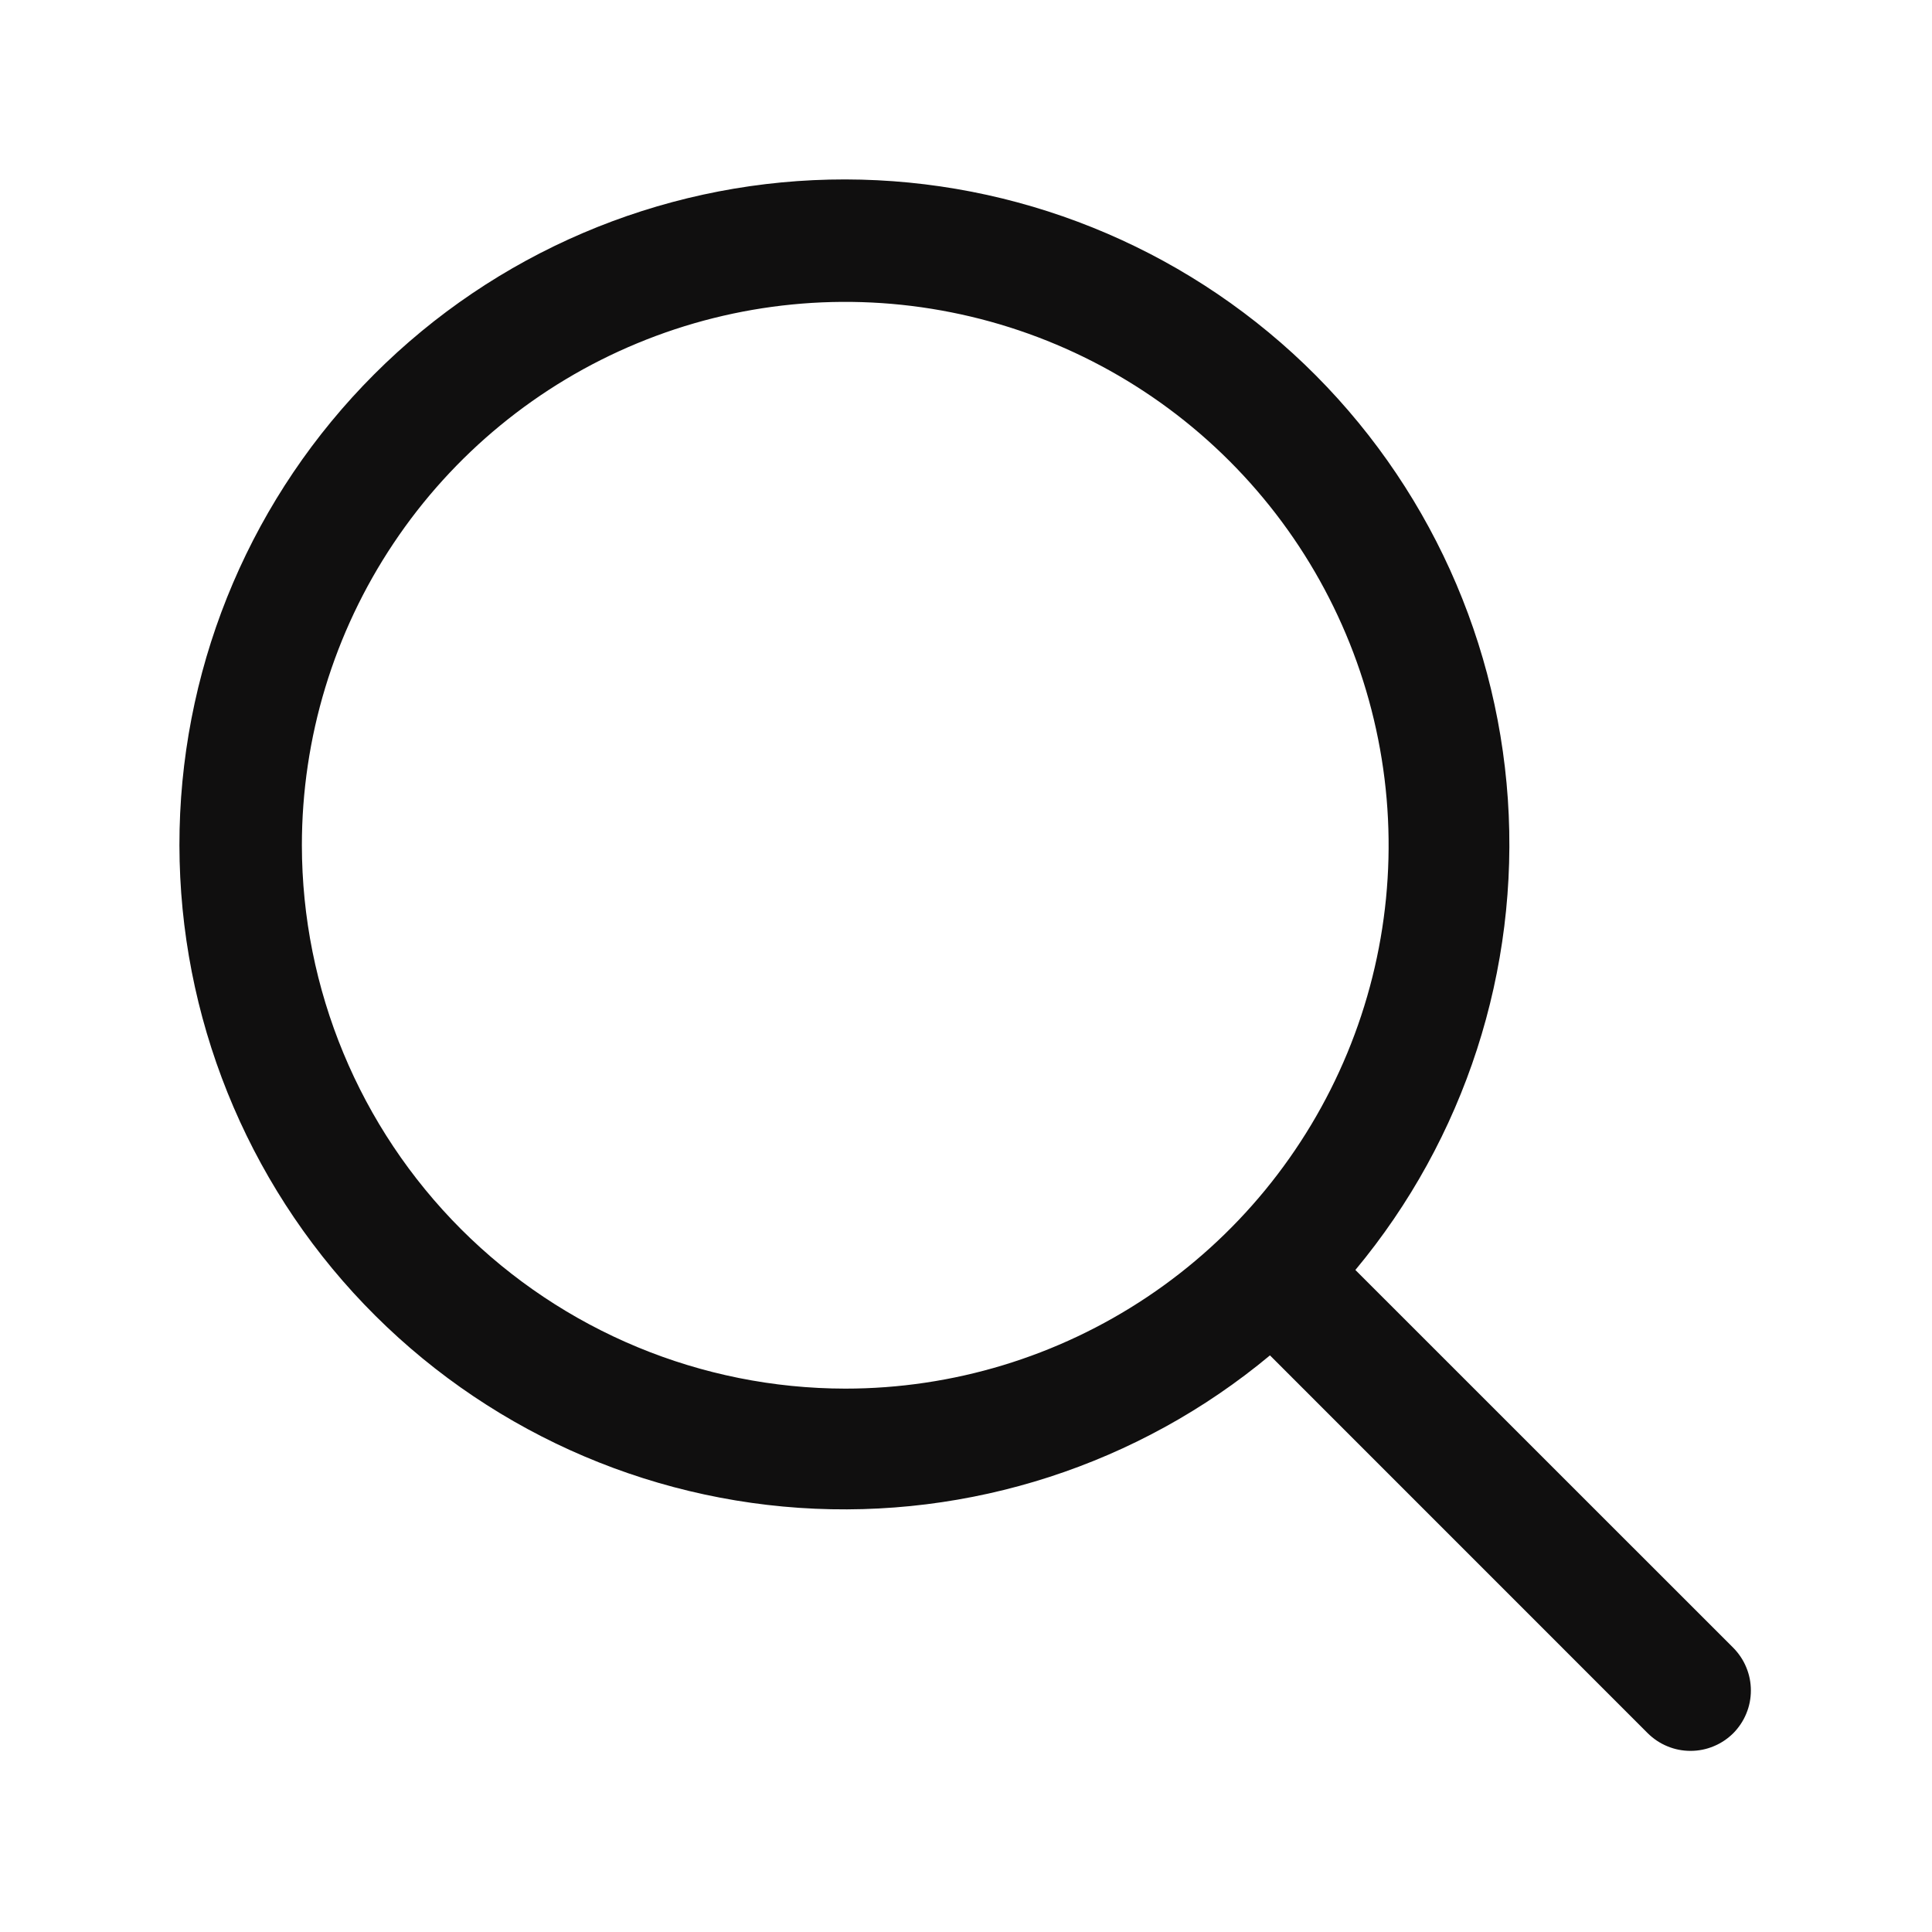
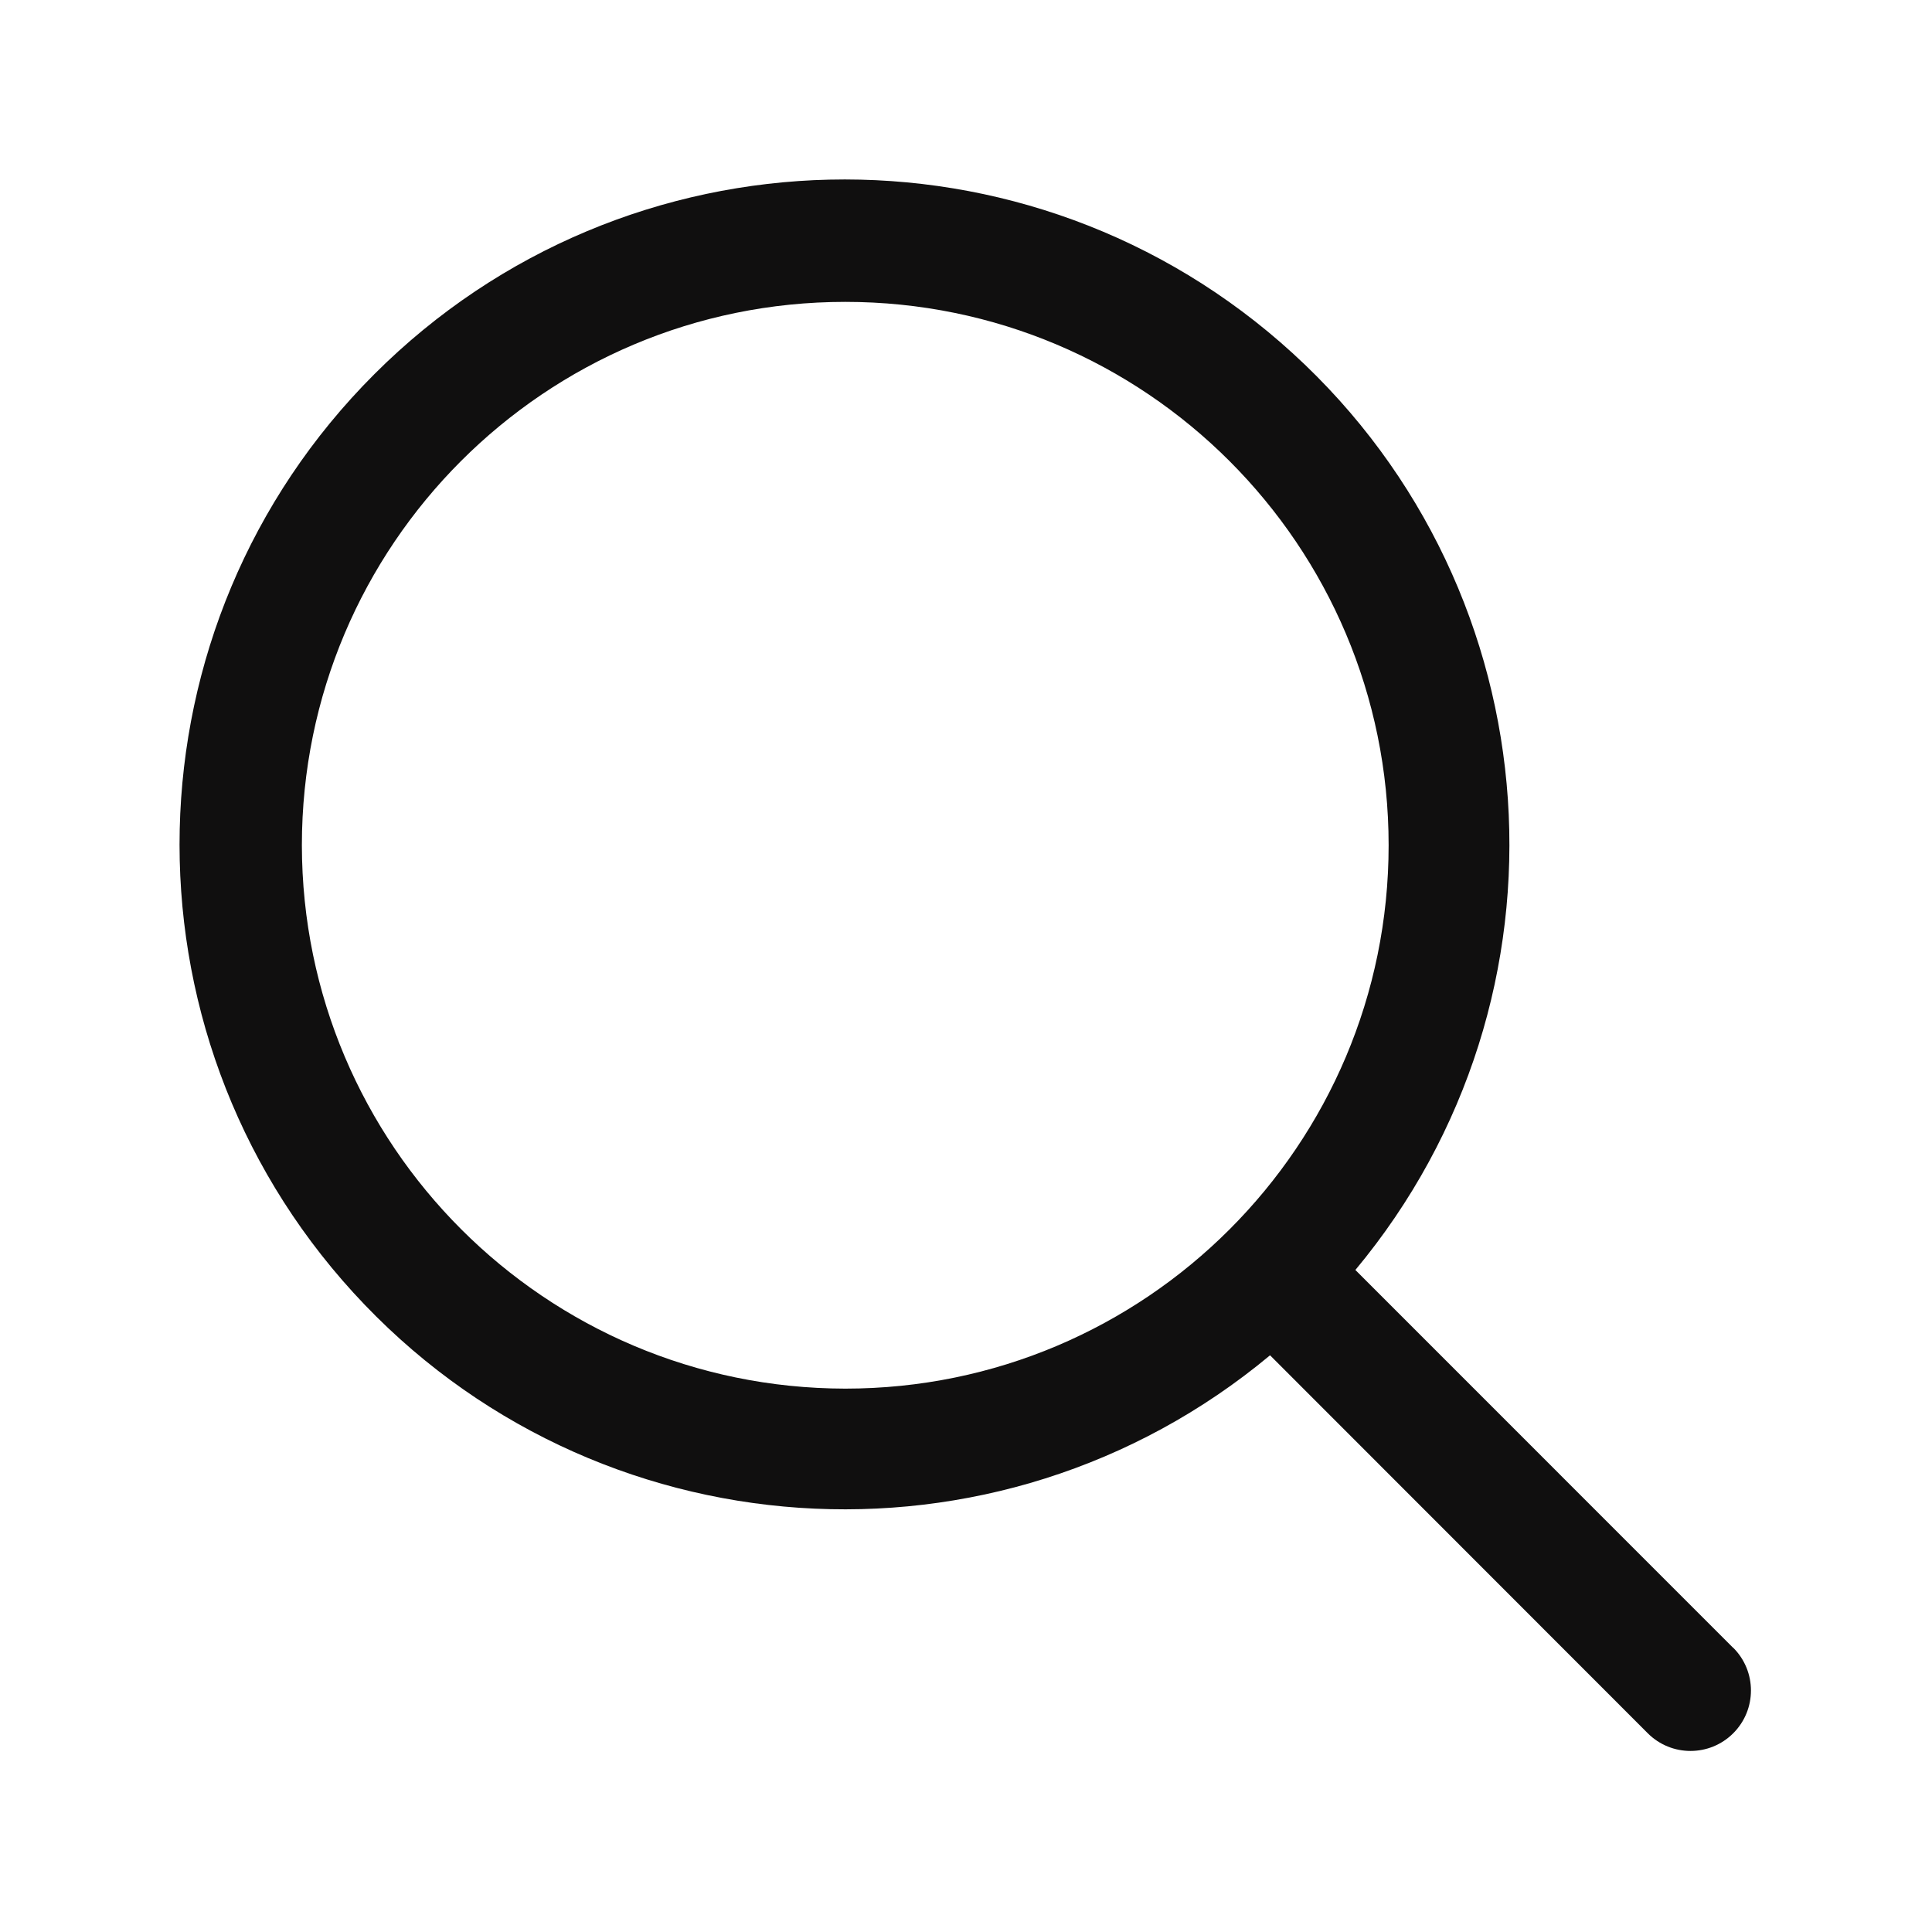
- <svg xmlns="http://www.w3.org/2000/svg" width="24" height="24" viewBox="0 0 24 24" fill="none">
-   <path d="M21.531 20.469L16.837 15.776C18.197 14.143 18.875 12.048 18.731 9.927C18.586 7.806 17.629 5.823 16.059 4.389C14.489 2.956 12.427 2.183 10.302 2.231C8.177 2.28 6.152 3.145 4.649 4.649C3.146 6.152 2.28 8.177 2.231 10.302C2.183 12.427 2.956 14.489 4.389 16.059C5.823 17.629 7.806 18.586 9.927 18.731C12.048 18.875 14.143 18.197 15.776 16.837L20.469 21.531C20.539 21.6 20.622 21.656 20.713 21.693C20.804 21.731 20.901 21.75 21 21.75C21.099 21.75 21.196 21.731 21.287 21.693C21.378 21.656 21.461 21.6 21.531 21.531C21.6 21.461 21.656 21.378 21.693 21.287C21.731 21.196 21.75 21.099 21.75 21C21.75 20.901 21.731 20.804 21.693 20.713C21.656 20.622 21.6 20.539 21.531 20.469ZM3.75 10.5C3.75 9.165 4.146 7.86 4.888 6.75C5.629 5.64 6.683 4.775 7.917 4.264C9.15 3.753 10.508 3.619 11.817 3.88C13.126 4.14 14.329 4.783 15.273 5.727C16.217 6.671 16.86 7.874 17.12 9.183C17.381 10.492 17.247 11.85 16.736 13.083C16.225 14.316 15.36 15.371 14.25 16.112C13.14 16.854 11.835 17.25 10.5 17.25C8.71 17.248 6.995 16.536 5.729 15.271C4.464 14.005 3.752 12.29 3.75 10.5Z" fill="#100F0F" />
+ <svg xmlns="http://www.w3.org/2000/svg" width="24" height="24" fill="none">
+   <path fill="#100F0F" d="m21.53 20.47-4.693-4.694a8.26 8.26 0 1 0-1.06 1.06l4.692 4.695a.75.75 0 1 0 1.062-1.062ZM3.75 10.5a6.75 6.75 0 1 1 6.75 6.75 6.758 6.758 0 0 1-6.75-6.75Z" />
</svg>
